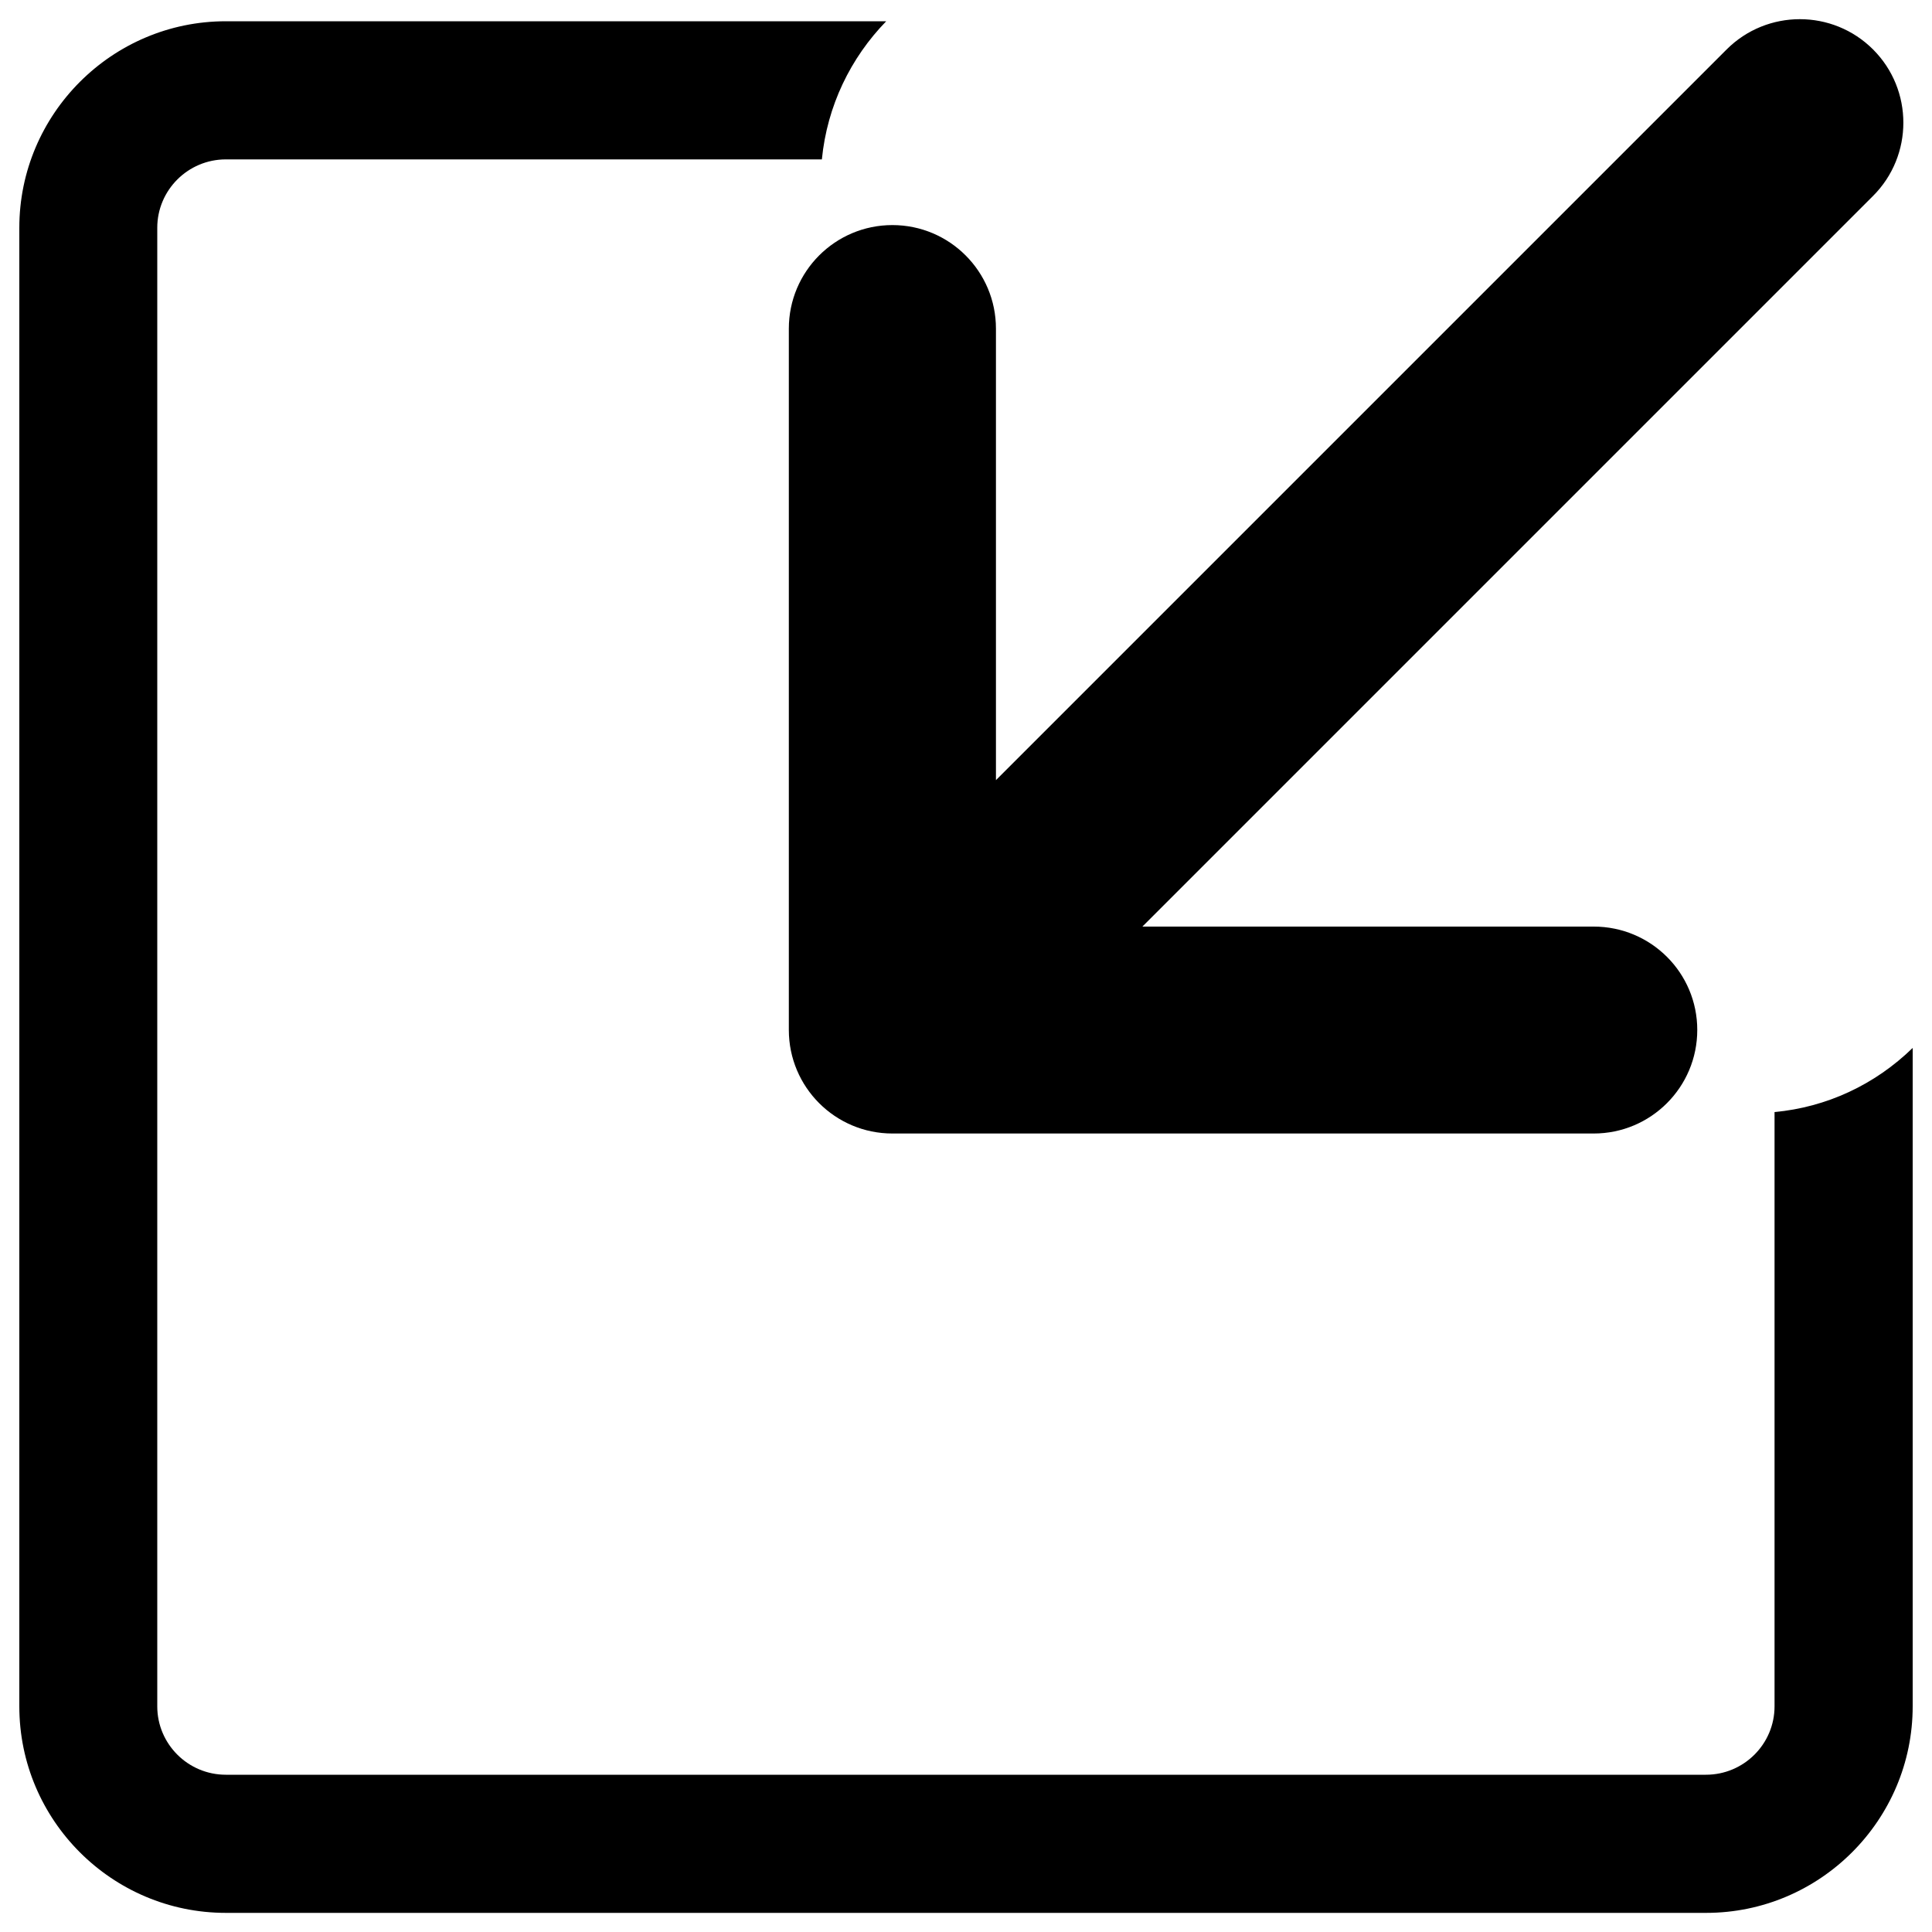
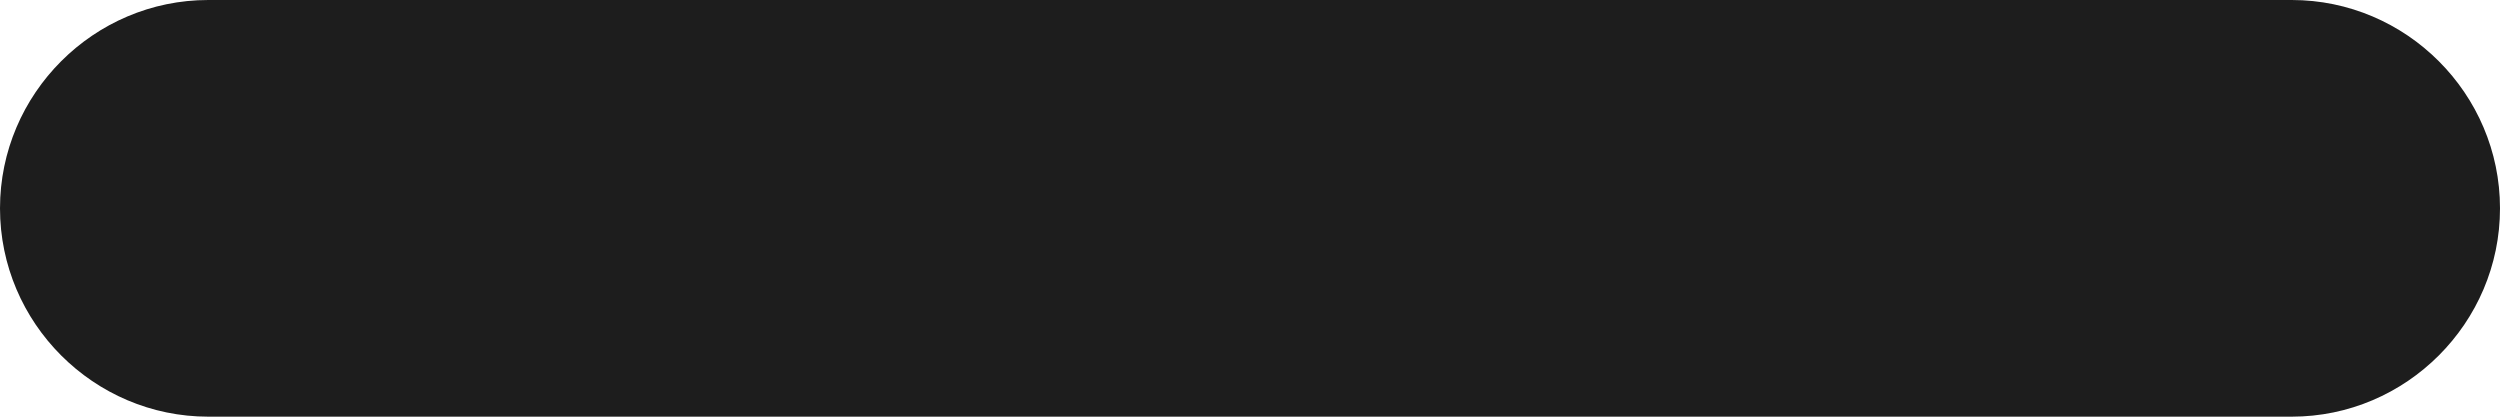
- <svg xmlns="http://www.w3.org/2000/svg" version="1.1" x="0px" y="0px" viewBox="0 0 1000 1000" enable-background="new 0 0 1000 1000" xml:space="preserve">
-   <g>
-     <g>
-       <path d="M990,542.4v340.8c0,58.9-48,106.9-106.9,106.9H116.9C58,990.1,10,942.2,10,883.2V117.9C10,59,58,11,116.9,11h341.8c-18.4,18.9-30.6,43.8-33.3,71.5H116.9c-19.6,0-35.5,15.9-35.5,35.4v765.3c0,19.5,15.9,35.4,35.5,35.4h766.1c19.6,0,35.5-15.9,35.5-35.4V575.6C945.4,573.1,970.4,561.5,990,542.4z M824.9,479.6H591.3l378.2-378.2c20.9-20.9,20.9-54.9,0-75.8c-20.9-20.9-54.9-20.9-75.8,0L515.5,403.8V170.1c0-29.6-24-53.6-53.6-53.6c-14.8,0-28.2,6-37.9,15.7c-9.7,9.7-15.7,23.1-15.7,37.9v363c0,29.6,24,53.6,53.6,53.6h363c29.6,0,53.6-24,53.6-53.6C878.5,503.5,854.5,479.6,824.9,479.6z" />
+ <svg xmlns="http://www.w3.org/2000/svg" width="12px" height="2px" viewBox="0 0 12 2" version="1.1">
+   <g id="Icons" stroke="none" stroke-width="1" fill="none" fill-rule="evenodd">
+     <g id="Rounded" transform="translate(-310, -349)">
+       <g id="Action" transform="translate(100, 100)">
+         <g id="-Round-/-Action-/-minimize" transform="translate(204, 230)">
+           <g>
+             <polygon id="Path" points="0 0 24 0 24 24 0 24" />
+             <path d="M7,19 L17,19 C17.55,19 18,19.45 18,20 C18,20.55 17.55,21 17,21 L7,21 C6.45,21 6,20.55 6,20 C6,19.45 6.45,19 7,19 Z" id="🔹Icon-Color" fill="#1D1D1D" />
+           </g>
+         </g>
+       </g>
    </g>
-     <g />
-     <g />
-     <g />
-     <g />
-     <g />
-     <g />
-     <g />
-     <g />
-     <g />
-     <g />
-     <g />
-     <g />
-     <g />
-     <g />
-     <g />
  </g>
</svg>
